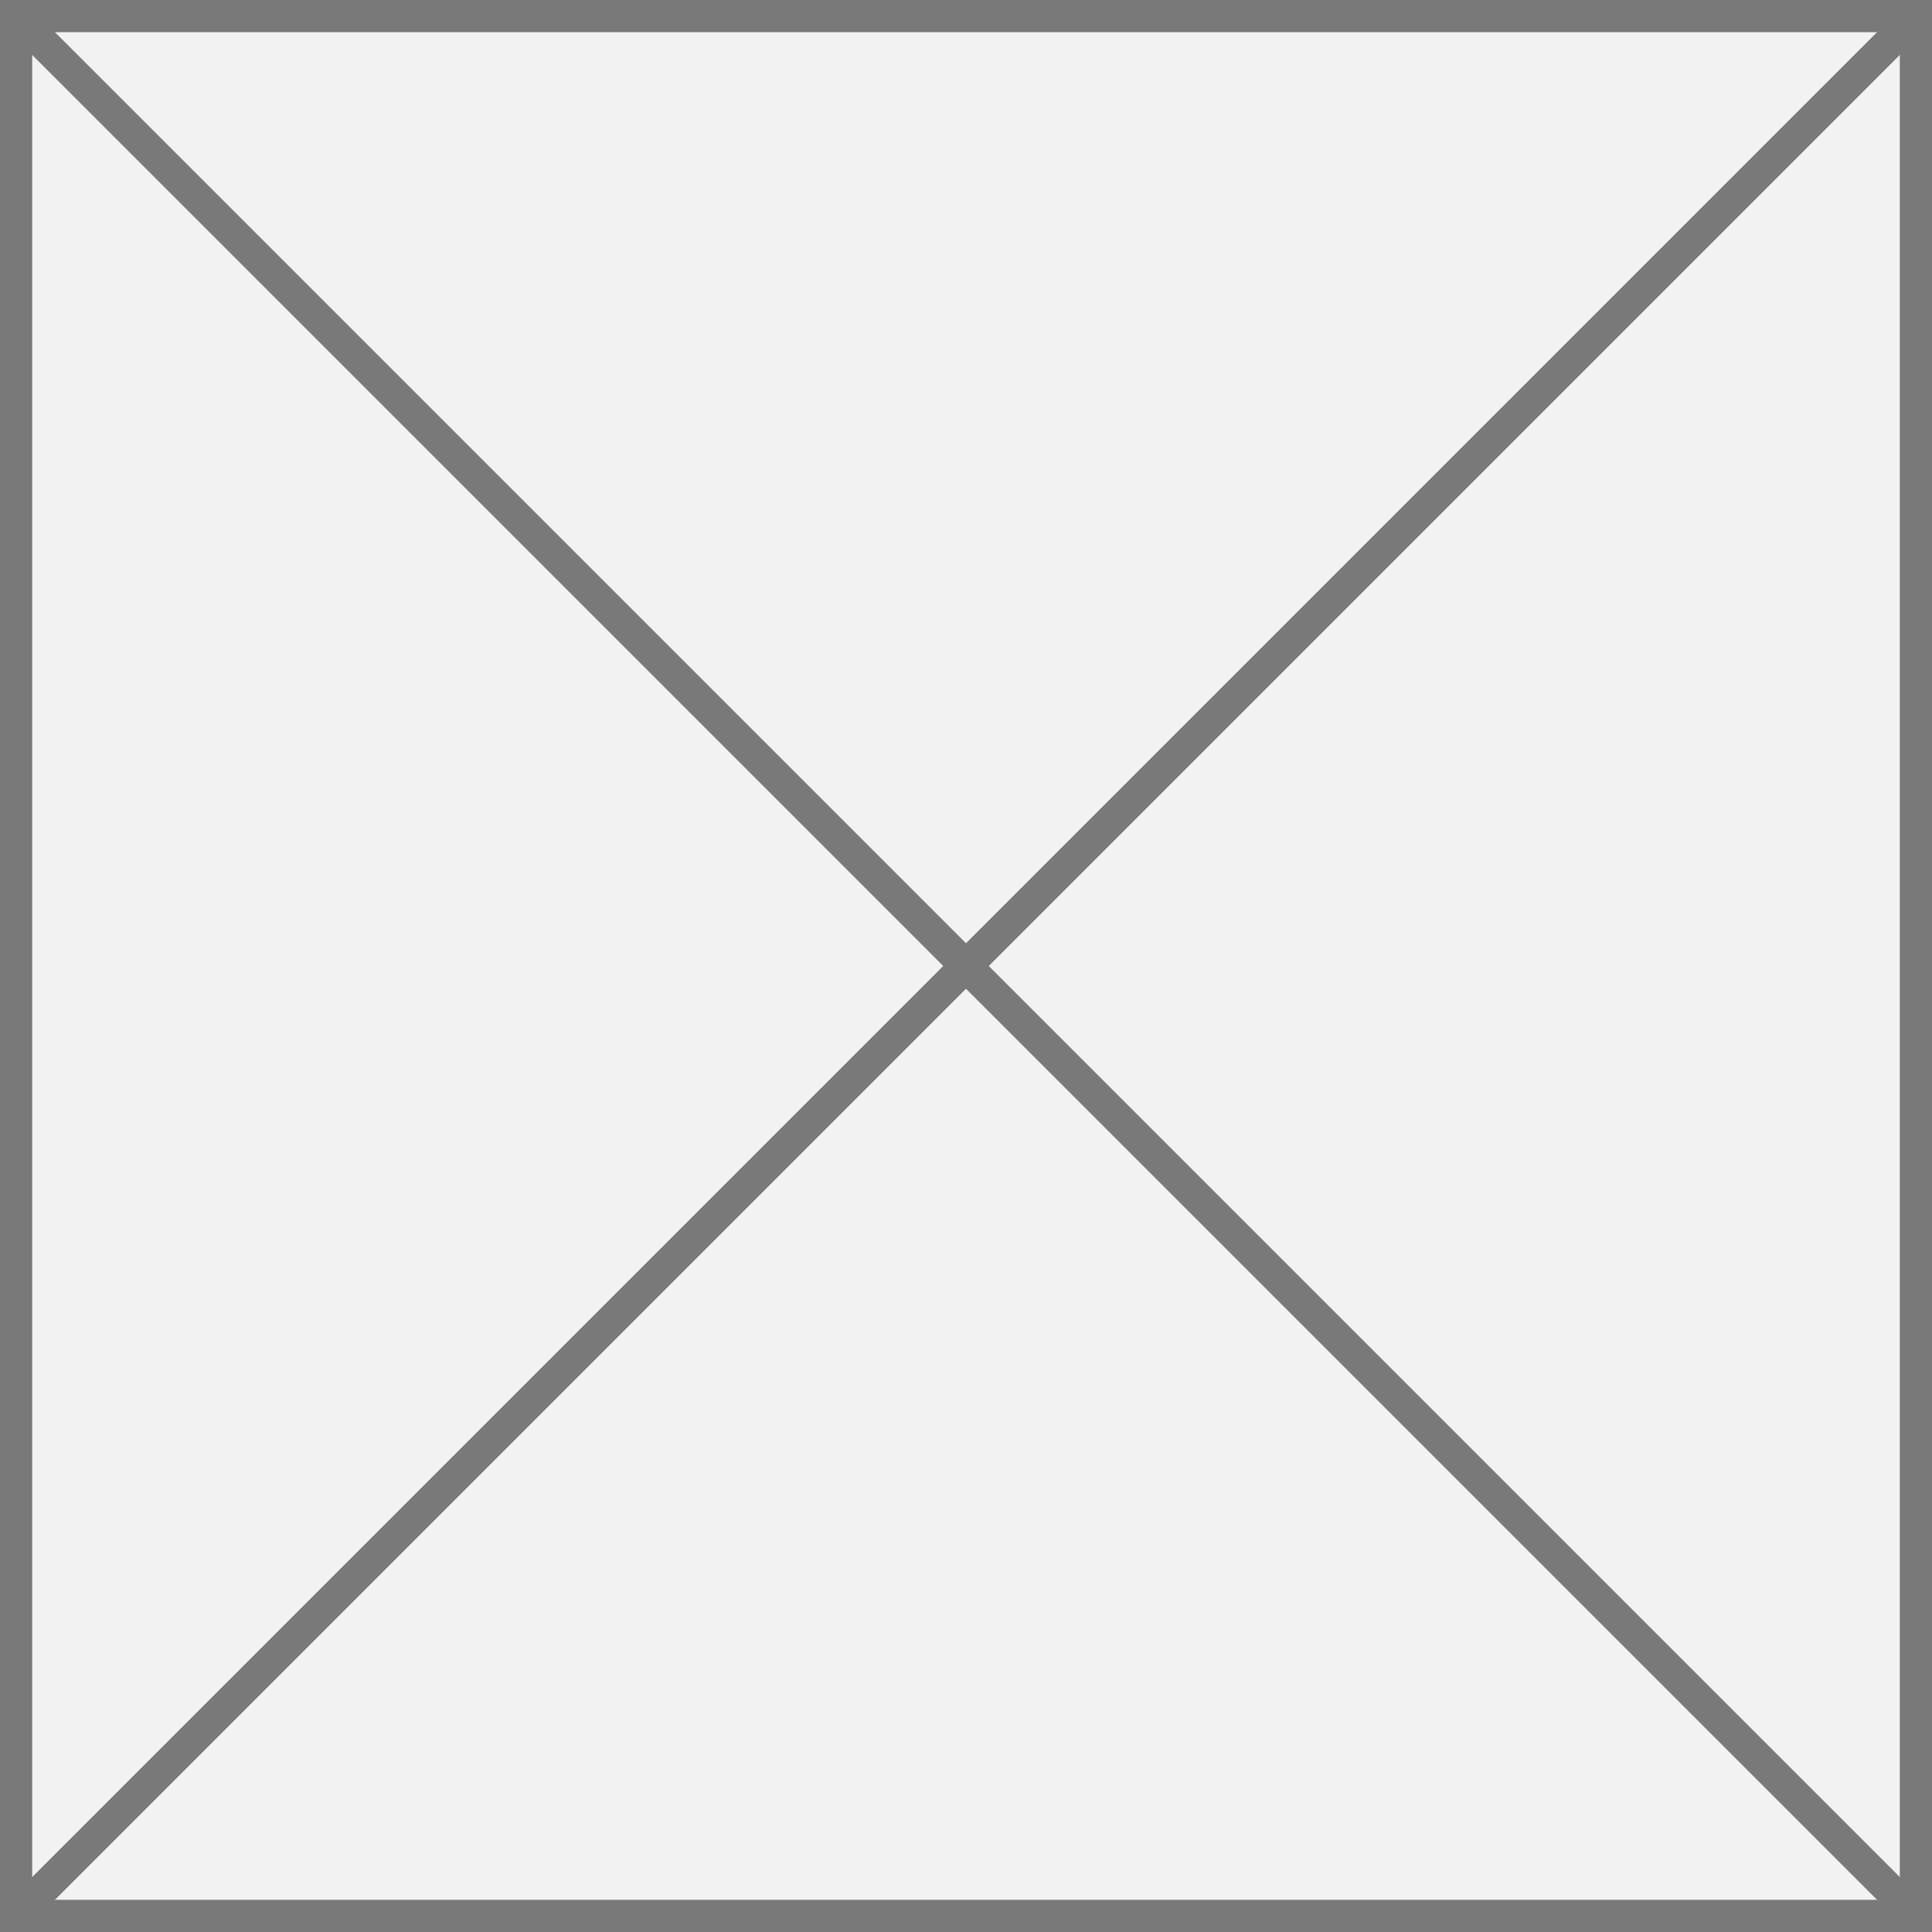
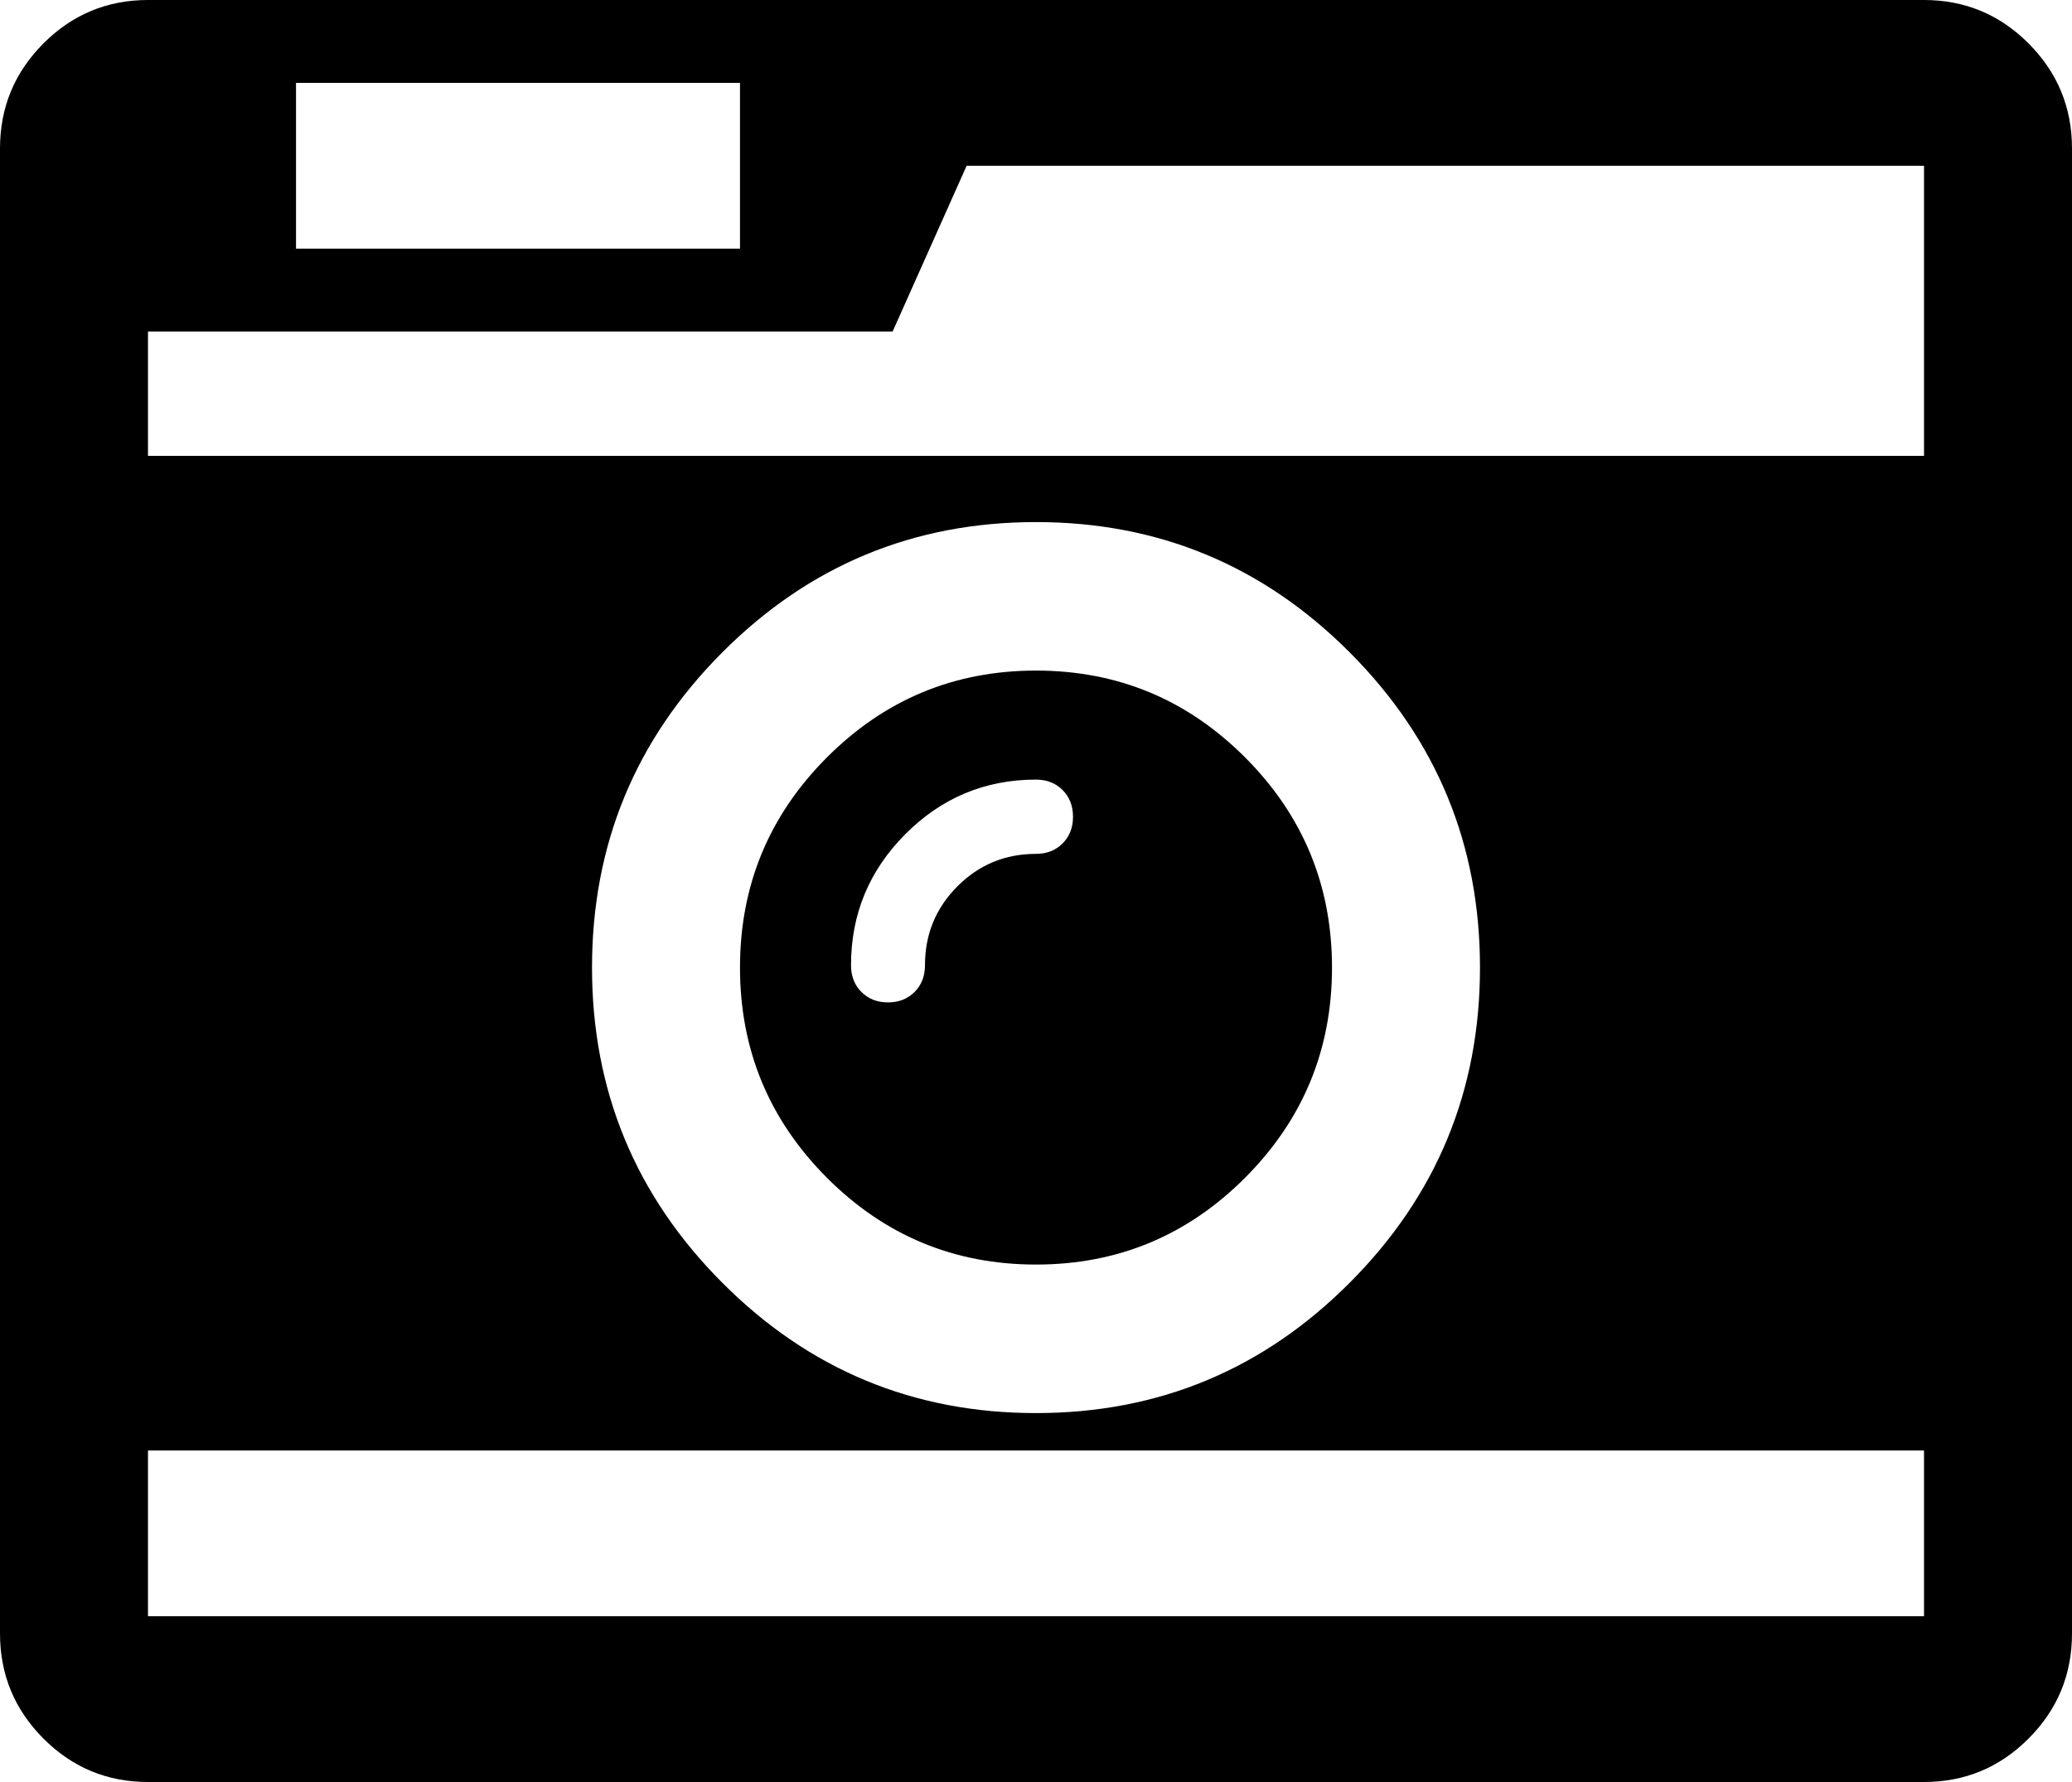
- <svg xmlns="http://www.w3.org/2000/svg" version="1.1" width="60px" height="60px">
-   <g transform="matrix(1 0 0 1 -330 -16 )">
-     <path d="M 330.5 16.5  L 389.5 16.5  L 389.5 75.5  L 330.5 75.5  L 330.5 16.5  Z " fill-rule="nonzero" fill="#f2f2f2" stroke="none" />
-     <path d="M 330.5 16.5  L 389.5 16.5  L 389.5 75.5  L 330.5 75.5  L 330.5 16.5  Z " stroke-width="1" stroke="#797979" fill="none" />
-     <path d="M 330.354 16.354  L 389.646 75.646  M 389.646 16.354  L 330.354 75.646  " stroke-width="1" stroke="#797979" fill="none" />
+ <svg xmlns="http://www.w3.org/2000/svg" version="1.1" width="50px" height="43px">
+   <g transform="matrix(1 0 0 1 -189 -17 )">
+     <path d="M 25.642 20.352  C 25.809 20.184  25.893 19.97  25.893 19.708  C 25.893 19.447  25.809 19.232  25.642 19.064  C 25.474 18.896  25.26 18.812  25 18.812  C 23.772 18.812  22.721 19.251  21.847 20.128  C 20.973 21.005  20.536 22.06  20.536 23.292  C 20.536 23.553  20.619 23.768  20.787 23.936  C 20.954 24.104  21.168 24.188  21.429 24.188  C 21.689 24.188  21.903 24.104  22.07 23.936  C 22.238 23.768  22.321 23.553  22.321 23.292  C 22.321 22.545  22.582 21.911  23.103 21.388  C 23.624 20.865  24.256 20.604  25 20.604  C 25.26 20.604  25.474 20.52  25.642 20.352  Z M 30.05 18.281  C 31.445 19.68  32.143 21.369  32.143 23.348  C 32.143 25.326  31.445 27.015  30.05 28.415  C 28.655 29.814  26.972 30.514  25 30.514  C 23.028 30.514  21.345 29.814  19.95 28.415  C 18.555 27.015  17.857 25.326  17.857 23.348  C 17.857 21.369  18.555 19.68  19.95 18.281  C 21.345 16.881  23.028 16.181  25 16.181  C 26.972 16.181  28.655 16.881  30.05 18.281  Z M 3.571 35  L 3.571 39  L 46.429 39  L 46.429 35  L 3.571 35  Z M 32.575 30.948  C 34.668 28.849  35.714 26.315  35.714 23.348  C 35.714 20.38  34.668 17.847  32.575 15.747  C 30.483 13.647  27.958 12.598  25 12.598  C 22.042 12.598  19.517 13.647  17.425 15.747  C 15.332 17.847  14.286 20.38  14.286 23.348  C 14.286 26.315  15.332 28.849  17.425 30.948  C 19.517 33.048  22.042 34.098  25 34.098  C 27.958 34.098  30.483 33.048  32.575 30.948  Z M 7.143 2  L 7.143 6  L 17.857 6  L 17.857 2  L 7.143 2  Z M 3.571 8  L 3.571 11  L 46.429 11  L 46.429 7.447  L 46.429 4  L 23.326 4  L 21.54 8  L 3.571 8  Z M 48.954 1.05  C 49.651 1.75  50 2.594  50 3.583  L 50 39.417  C 50 40.406  49.651 41.25  48.954 41.95  C 48.256 42.65  47.414 43  46.429 43  L 3.571 43  C 2.586 43  1.744 42.65  1.046 41.95  C 0.349 41.25  0 40.406  0 39.417  L 0 3.583  C 0 2.594  0.349 1.75  1.046 1.05  C 1.744 0.35  2.586 0  3.571 0  L 46.429 0  C 47.414 0  48.256 0.35  48.954 1.05  Z " fill-rule="nonzero" fill="#000000" stroke="none" transform="matrix(1 0 0 1 189 17 )" />
  </g>
</svg>
